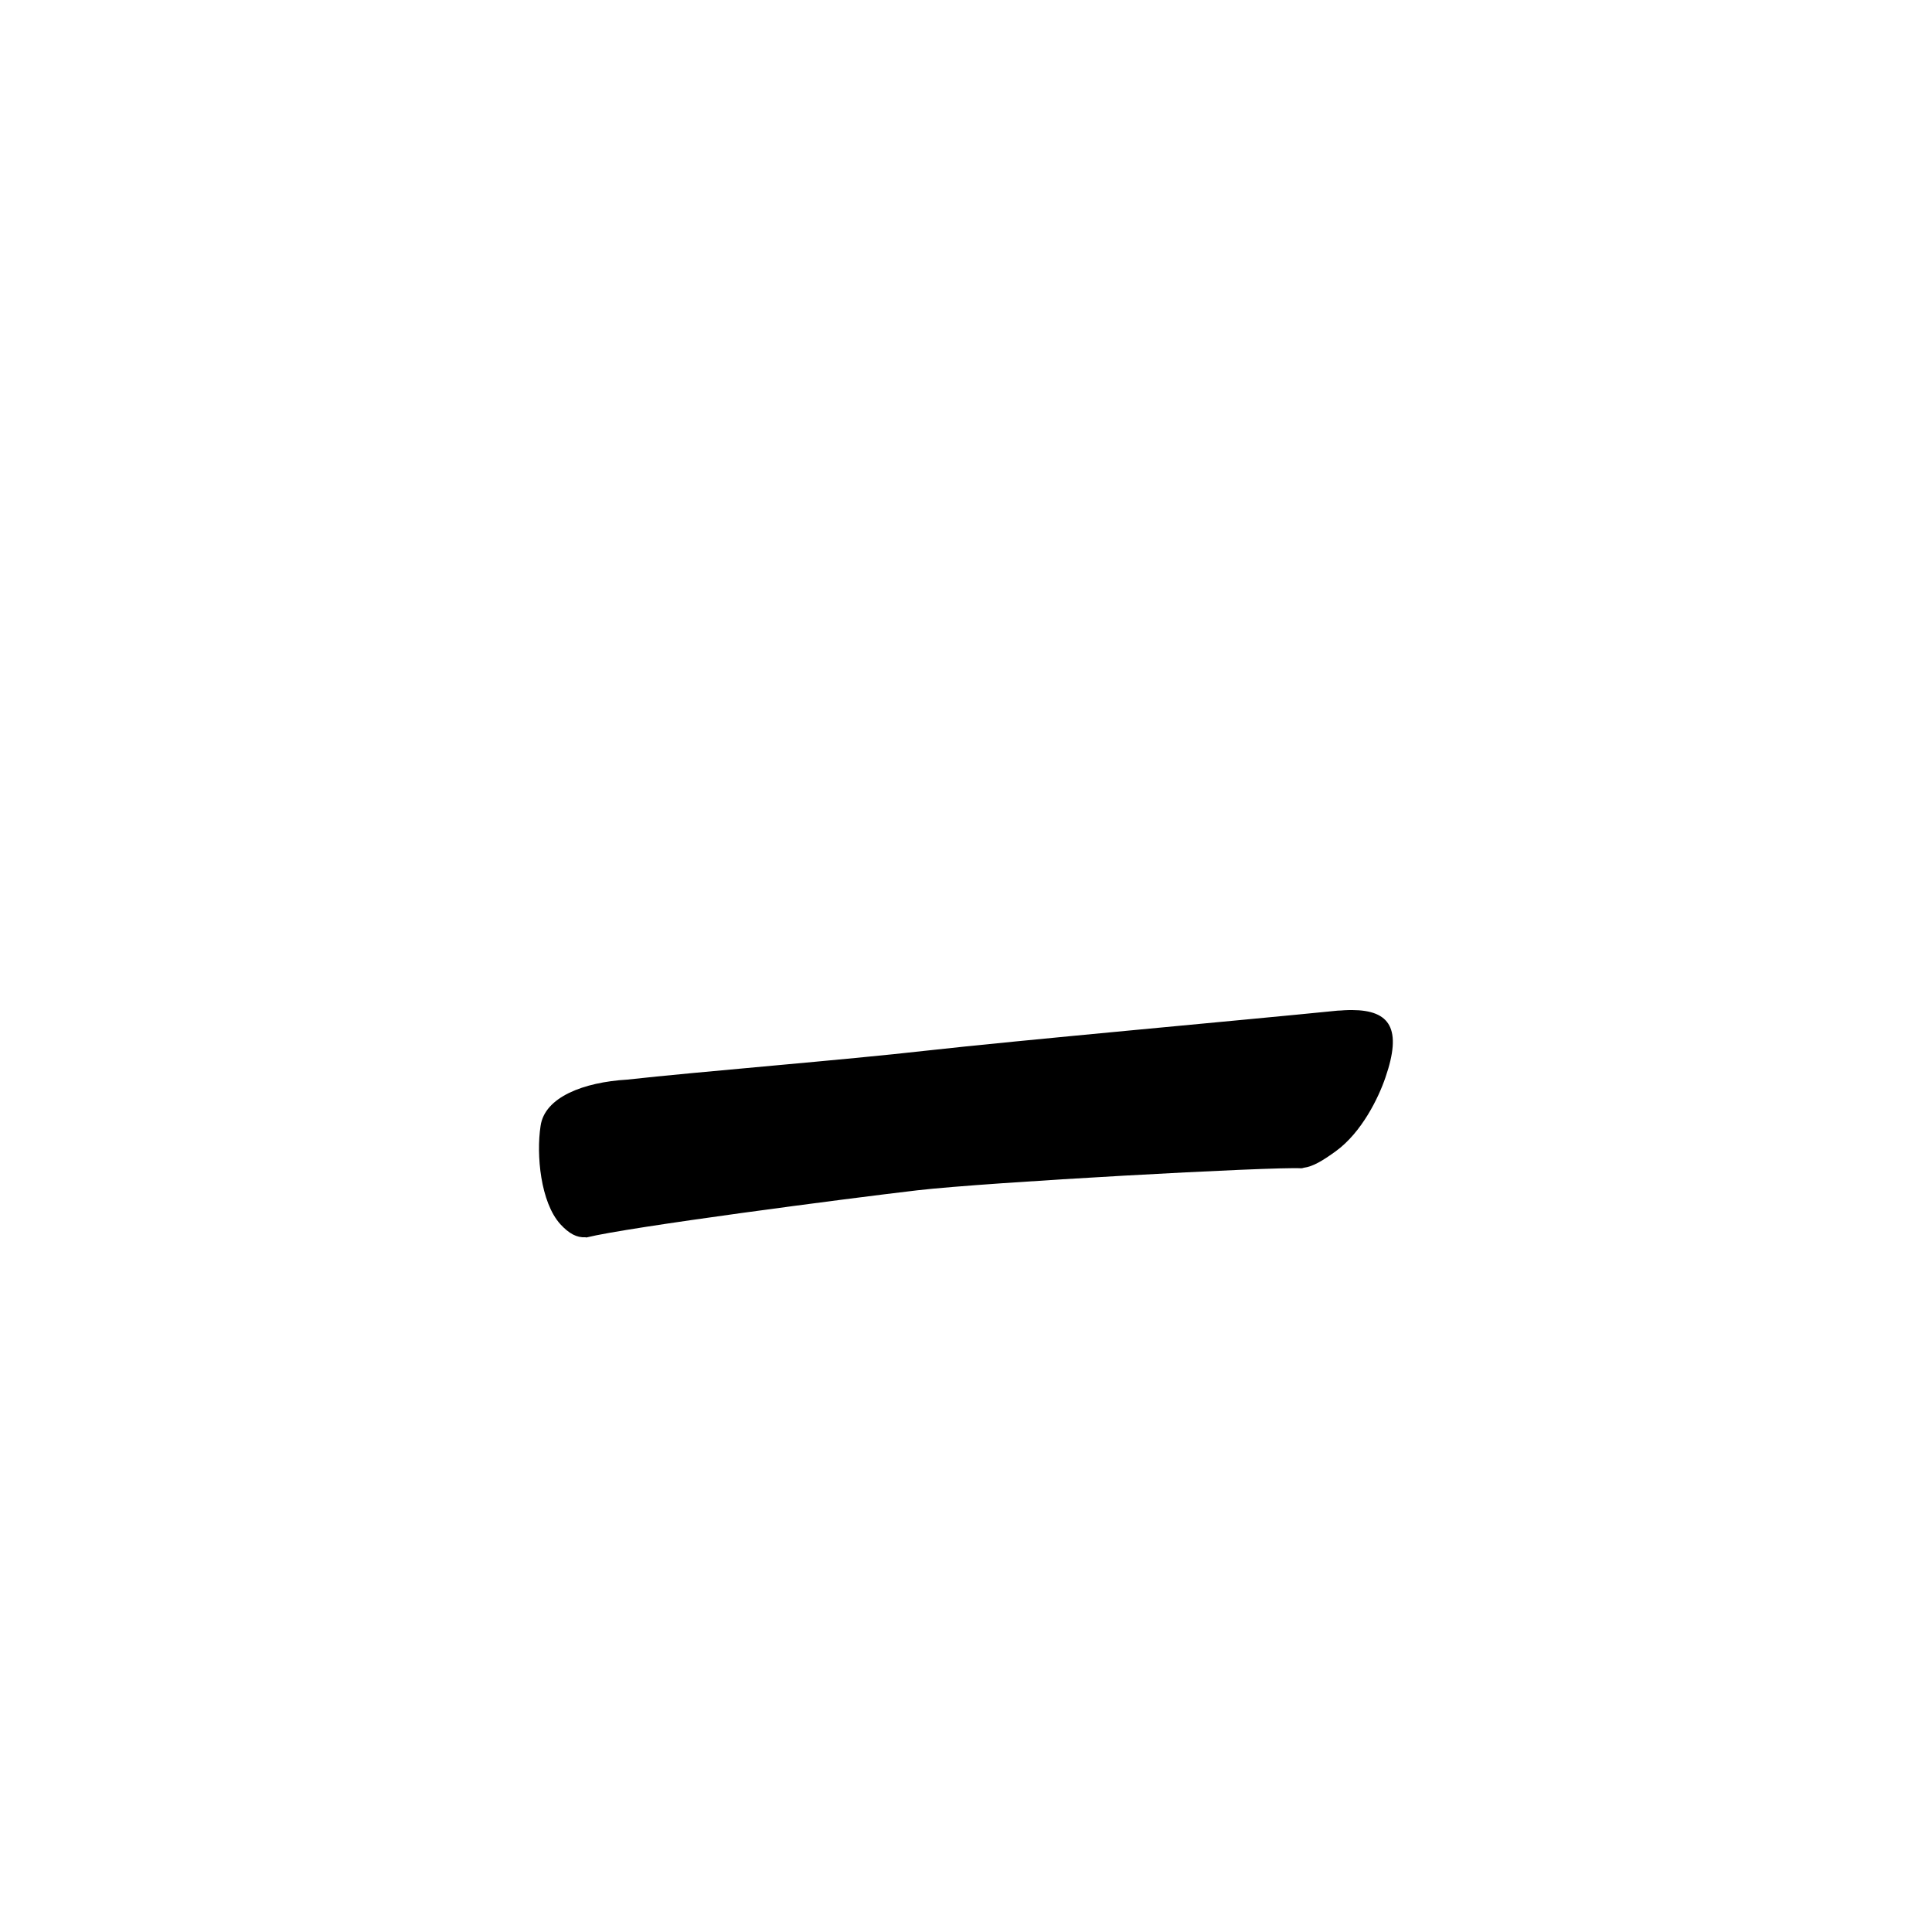
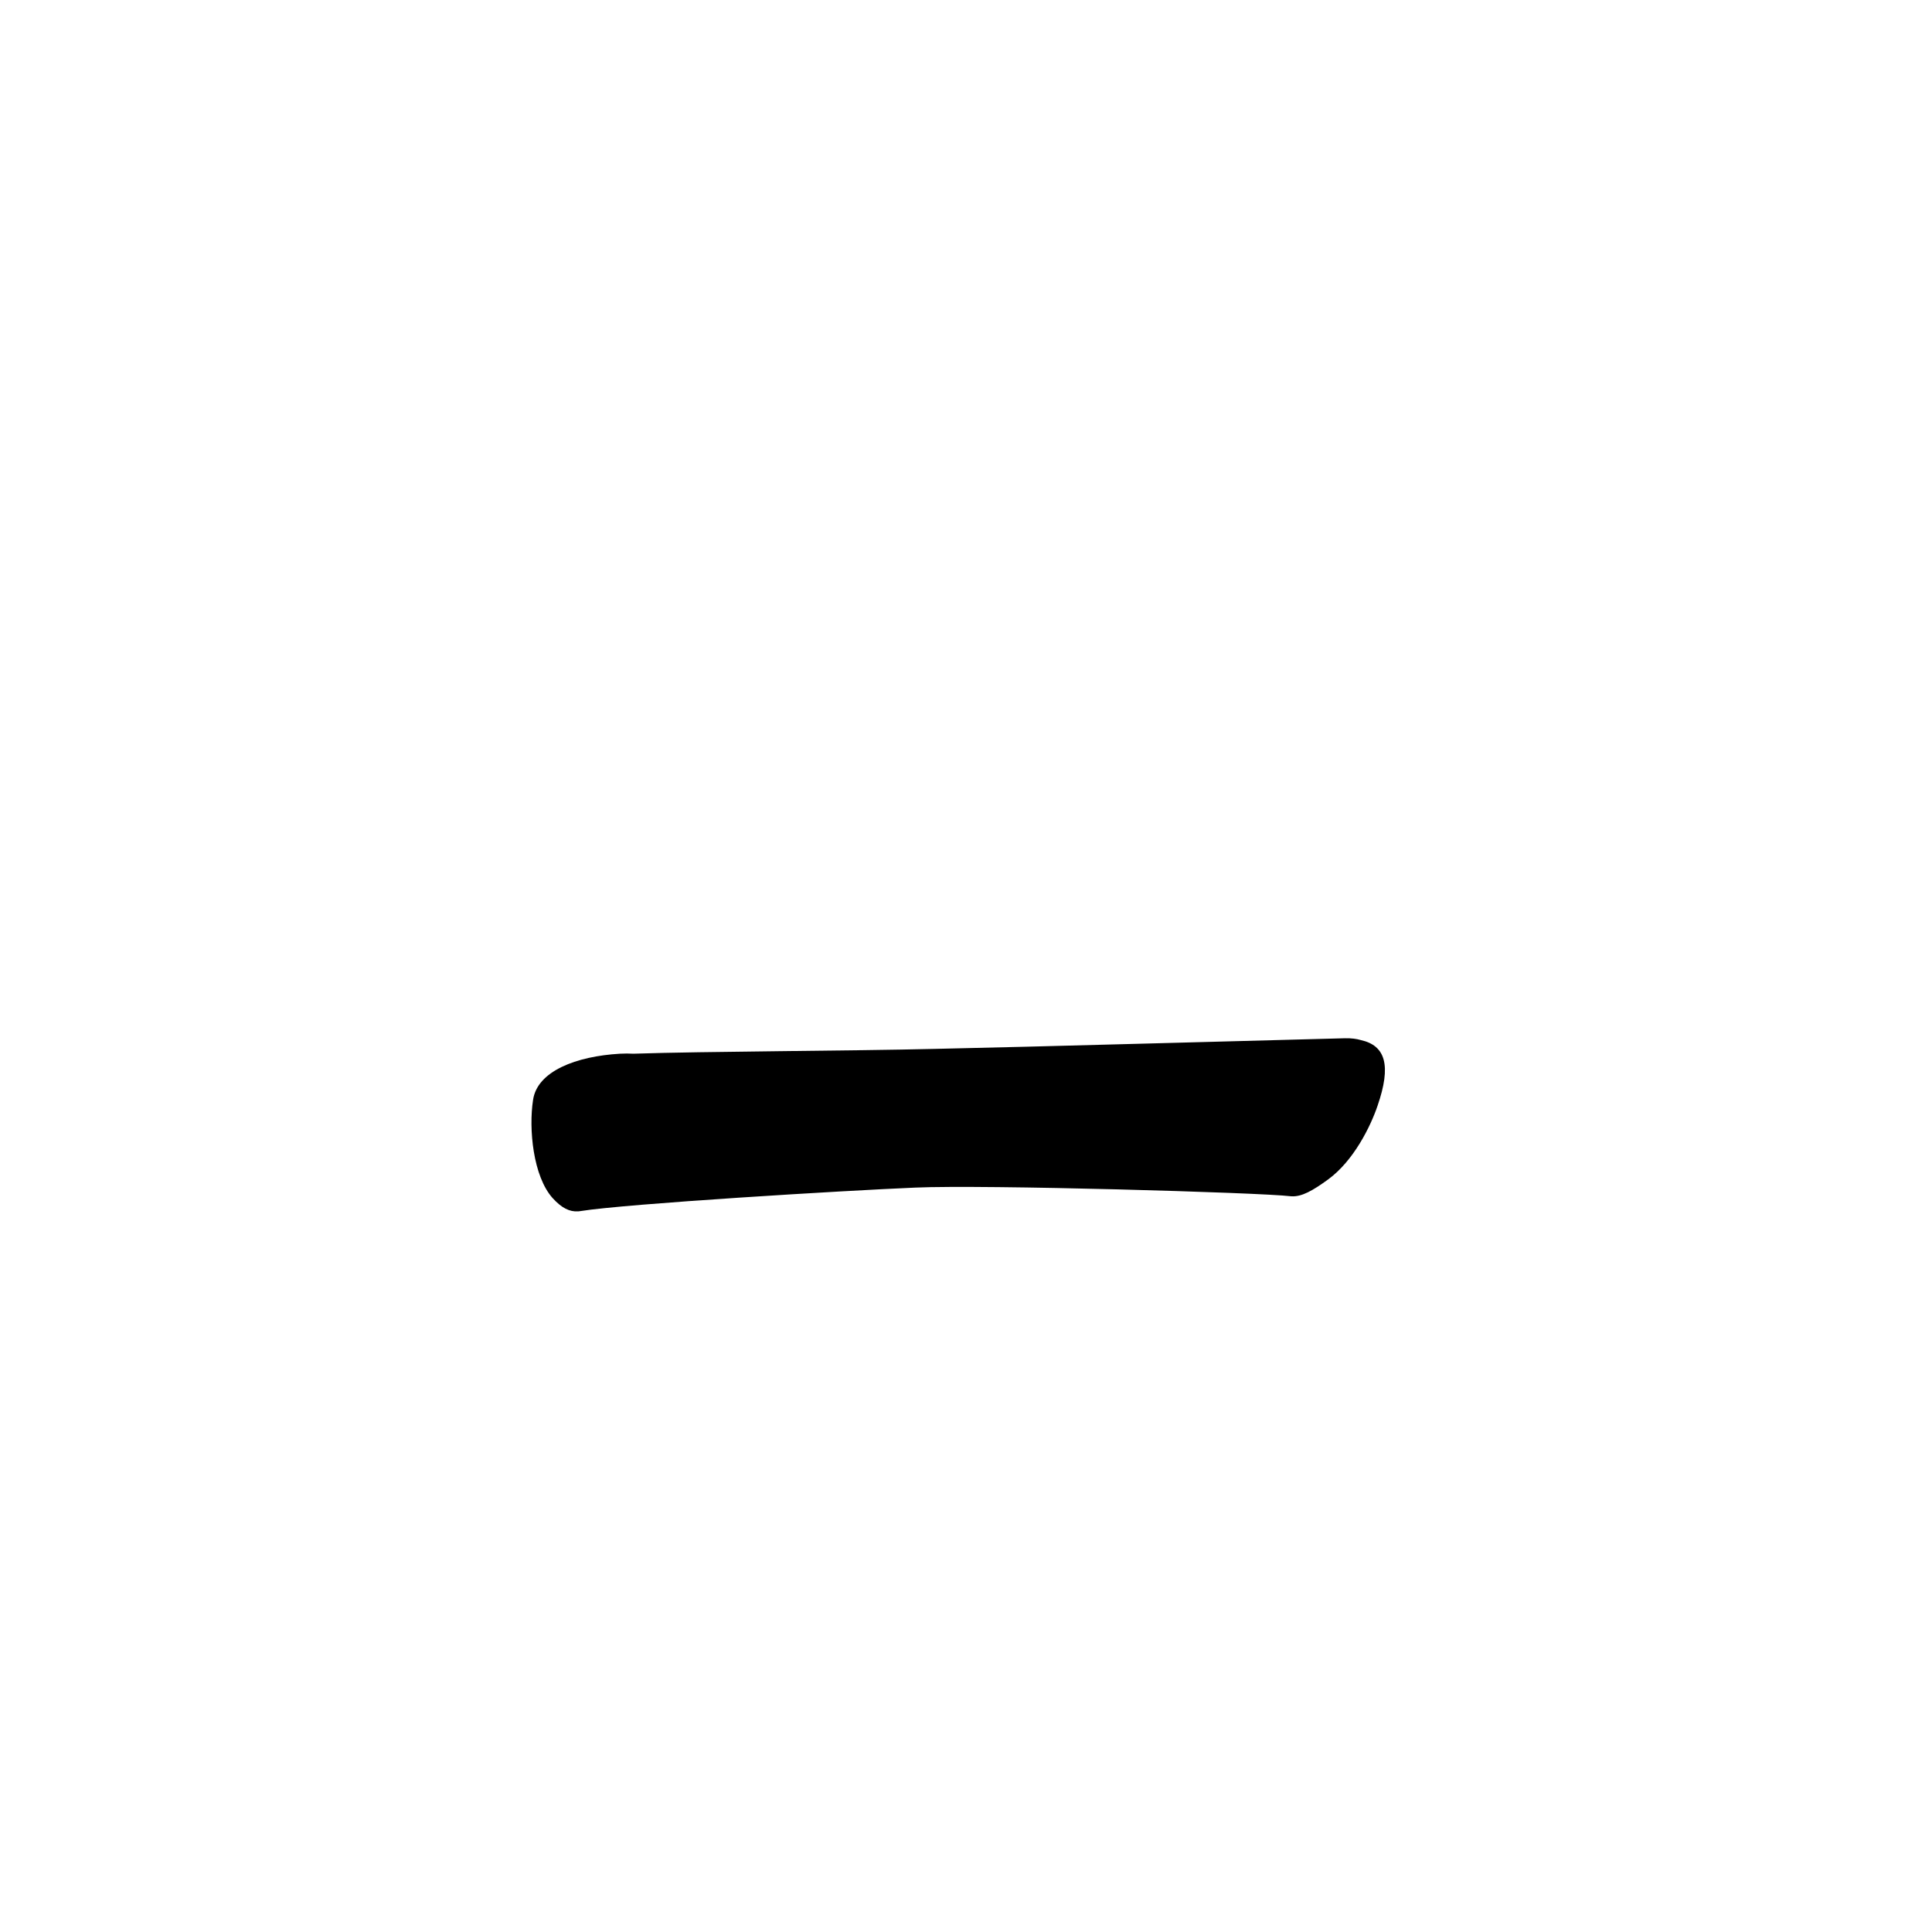
<svg xmlns="http://www.w3.org/2000/svg" xmlns:ns1="http://xml.openoffice.org/svg/export" version="1.2" width="100mm" height="100mm" viewBox="0 0 10000 10000" preserveAspectRatio="xMidYMid" fill-rule="evenodd" stroke-width="28.222" stroke-linejoin="round" xml:space="preserve" id="svg18">
  <defs class="ClipPathGroup" id="defs2">
    <clipPath id="presentation_clip_path_shrink" clipPathUnits="userSpaceOnUse">
      <rect x="10" y="10" width="9980" height="9980" id="rect2" />
    </clipPath>
  </defs>
  <defs class="TextShapeIndex" id="defs3">
    <g ns1:slide="id1" ns1:id-list="id3 id4 id5" id="g2" />
  </defs>
  <defs class="EmbeddedBulletChars" id="defs12">
    <g id="bullet-char-template-57356" transform="scale(0.0004882812,-0.0004882812)">
      <path d="M 580,1141 L 1163,571 580,0 -4,571 580,1141 Z" id="path3" />
    </g>
    <g id="bullet-char-template-57354" transform="scale(0.0004882812,-0.0004882812)">
      <path d="M 8,1128 L 1137,1128 1137,0 8,0 8,1128 Z" id="path4" />
    </g>
    <g id="bullet-char-template-10146" transform="scale(0.0004882812,-0.0004882812)">
      <path d="M 174,0 L 602,739 174,1481 1456,739 174,0 Z M 1358,739 L 309,1346 659,739 1358,739 Z" id="path5" />
    </g>
    <g id="bullet-char-template-10132" transform="scale(0.0004882812,-0.0004882812)">
      <path d="M 2015,739 L 1276,0 717,0 1260,543 174,543 174,936 1260,936 717,1481 1274,1481 2015,739 Z" id="path6" />
    </g>
    <g id="bullet-char-template-10007" transform="scale(0.0004882812,-0.0004882812)">
      <path d="M 0,-2 C -7,14 -16,27 -25,37 L 356,567 C 262,823 215,952 215,954 215,979 228,992 255,992 264,992 276,990 289,987 310,991 331,999 354,1012 L 381,999 492,748 772,1049 836,1024 860,1049 C 881,1039 901,1025 922,1006 886,937 835,863 770,784 769,783 710,716 594,584 L 774,223 C 774,196 753,168 711,139 L 727,119 C 717,90 699,76 672,76 641,76 570,178 457,381 L 164,-76 C 142,-110 111,-127 72,-127 30,-127 9,-110 8,-76 1,-67 -2,-52 -2,-32 -2,-23 -1,-13 0,-2 Z" id="path7" />
    </g>
    <g id="bullet-char-template-10004" transform="scale(0.0004882812,-0.0004882812)">
      <path d="M 285,-33 C 182,-33 111,30 74,156 52,228 41,333 41,471 41,549 55,616 82,672 116,743 169,778 240,778 293,778 328,747 346,684 L 369,508 C 377,444 397,411 428,410 L 1163,1116 C 1174,1127 1196,1133 1229,1133 1271,1133 1292,1118 1292,1087 L 1292,965 C 1292,929 1282,901 1262,881 L 442,47 C 390,-6 338,-33 285,-33 Z" id="path8" />
    </g>
    <g id="bullet-char-template-9679" transform="scale(0.0004882812,-0.0004882812)">
      <path d="M 813,0 C 632,0 489,54 383,161 276,268 223,411 223,592 223,773 276,916 383,1023 489,1130 632,1184 813,1184 992,1184 1136,1130 1245,1023 1353,916 1407,772 1407,592 1407,412 1353,268 1245,161 1136,54 992,0 813,0 Z" id="path9" />
    </g>
    <g id="bullet-char-template-8226" transform="scale(0.0004882812,-0.0004882812)">
      <path d="M 346,457 C 273,457 209,483 155,535 101,586 74,649 74,723 74,796 101,859 155,911 209,963 273,989 346,989 419,989 480,963 531,910 582,859 608,796 608,723 608,648 583,586 532,535 482,483 420,457 346,457 Z" id="path10" />
    </g>
    <g id="bullet-char-template-8211" transform="scale(0.0004882812,-0.0004882812)">
      <path d="M -4,459 L 1135,459 1135,606 -4,606 -4,459 Z" id="path11" />
    </g>
    <g id="bullet-char-template-61548" transform="scale(0.0004882812,-0.0004882812)">
      <path d="M 173,740 C 173,903 231,1043 346,1159 462,1274 601,1332 765,1332 928,1332 1067,1274 1183,1159 1299,1043 1357,903 1357,740 1357,577 1299,437 1183,322 1067,206 928,148 765,148 601,148 462,206 346,322 231,437 173,577 173,740 Z" id="path12" />
    </g>
  </defs>
-   <path id="path13" d="M 6999.004 5227.95 C 6985.931 5227.877 6972.275 5228.233 6958.025 5228.983 C 6952.098 5229.324 6946.244 5229.898 6940.351 5230.327 C 6934.827 5230.621 6929.851 5230.433 6924.022 5230.998 C 6449.022 5278.998 5258.986 5386.014 4795.986 5438.014 C 4379.624 5485.676 3607.389 5547.67 3246.52 5588.083 C 3021.126 5601.338 2818.974 5678.35 2798.02 5828.016 C 2775.02 5977.016 2797.978 6222.996 2899.978 6335.996 C 2945.715 6385.977 2985.941 6406.583 3029.893 6404.053 C 3031.931 6404.629 3033.953 6405.213 3035.99 6404.984 C 3251.99 6350.984 4388.979 6203.019 4747.979 6161.019 C 5107.979 6119.019 6590.989 6038.021 6734.989 6047.021 C 6738.94 6047.021 6743.351 6046.054 6748.115 6044.334 C 6795.172 6038.626 6847.103 6007.392 6914.978 5957.983 C 7047.978 5860.983 7134.983 5683.024 7170.983 5577.024 C 7258.171 5324.836 7195.099 5229.045 6999.004 5227.95 z " />
+   <path id="path13" d="M 6962.004 5373.987 C 6484.004 5385.987 5327.981 5419.023 4838.981 5429.023 C 4404.101 5439.694 3644.333 5441.719 3278.353 5453.982 C 3257.017 5452.728 3233.961 5452.669 3209.003 5453.982 C 2983.003 5466.982 2780.005 5544.019 2759.005 5694.019 C 2736.005 5843.019 2759.014 6088.999 2861.014 6201.999 C 2907.339 6252.622 2947.967 6273.065 2992.582 6269.901 C 2992.723 6269.901 2992.855 6270.01 2992.996 6270.005 C 2993.675 6269.887 2995.347 6269.761 2996.044 6269.643 C 2998.683 6269.385 3001.333 6269.029 3004.003 6268.61 C 3242.144 6230.338 4380.052 6161.847 4737.024 6147.015 C 5096.918 6131.108 6522.778 6172.511 6679.902 6191.663 C 6681.448 6191.819 6683.001 6191.879 6684.553 6191.973 C 6684.726 6191.984 6684.897 6192.015 6685.07 6192.025 C 6738.125 6195.013 6795.349 6162.255 6873.999 6105.002 C 7006.999 6008.002 7094.004 5829.992 7130.004 5723.992 C 7202.834 5513.332 7170.788 5411.848 7043.963 5383.496 C 7021.295 5376.855 6994.421 5373.306 6962.004 5373.987 z " />
</svg>
